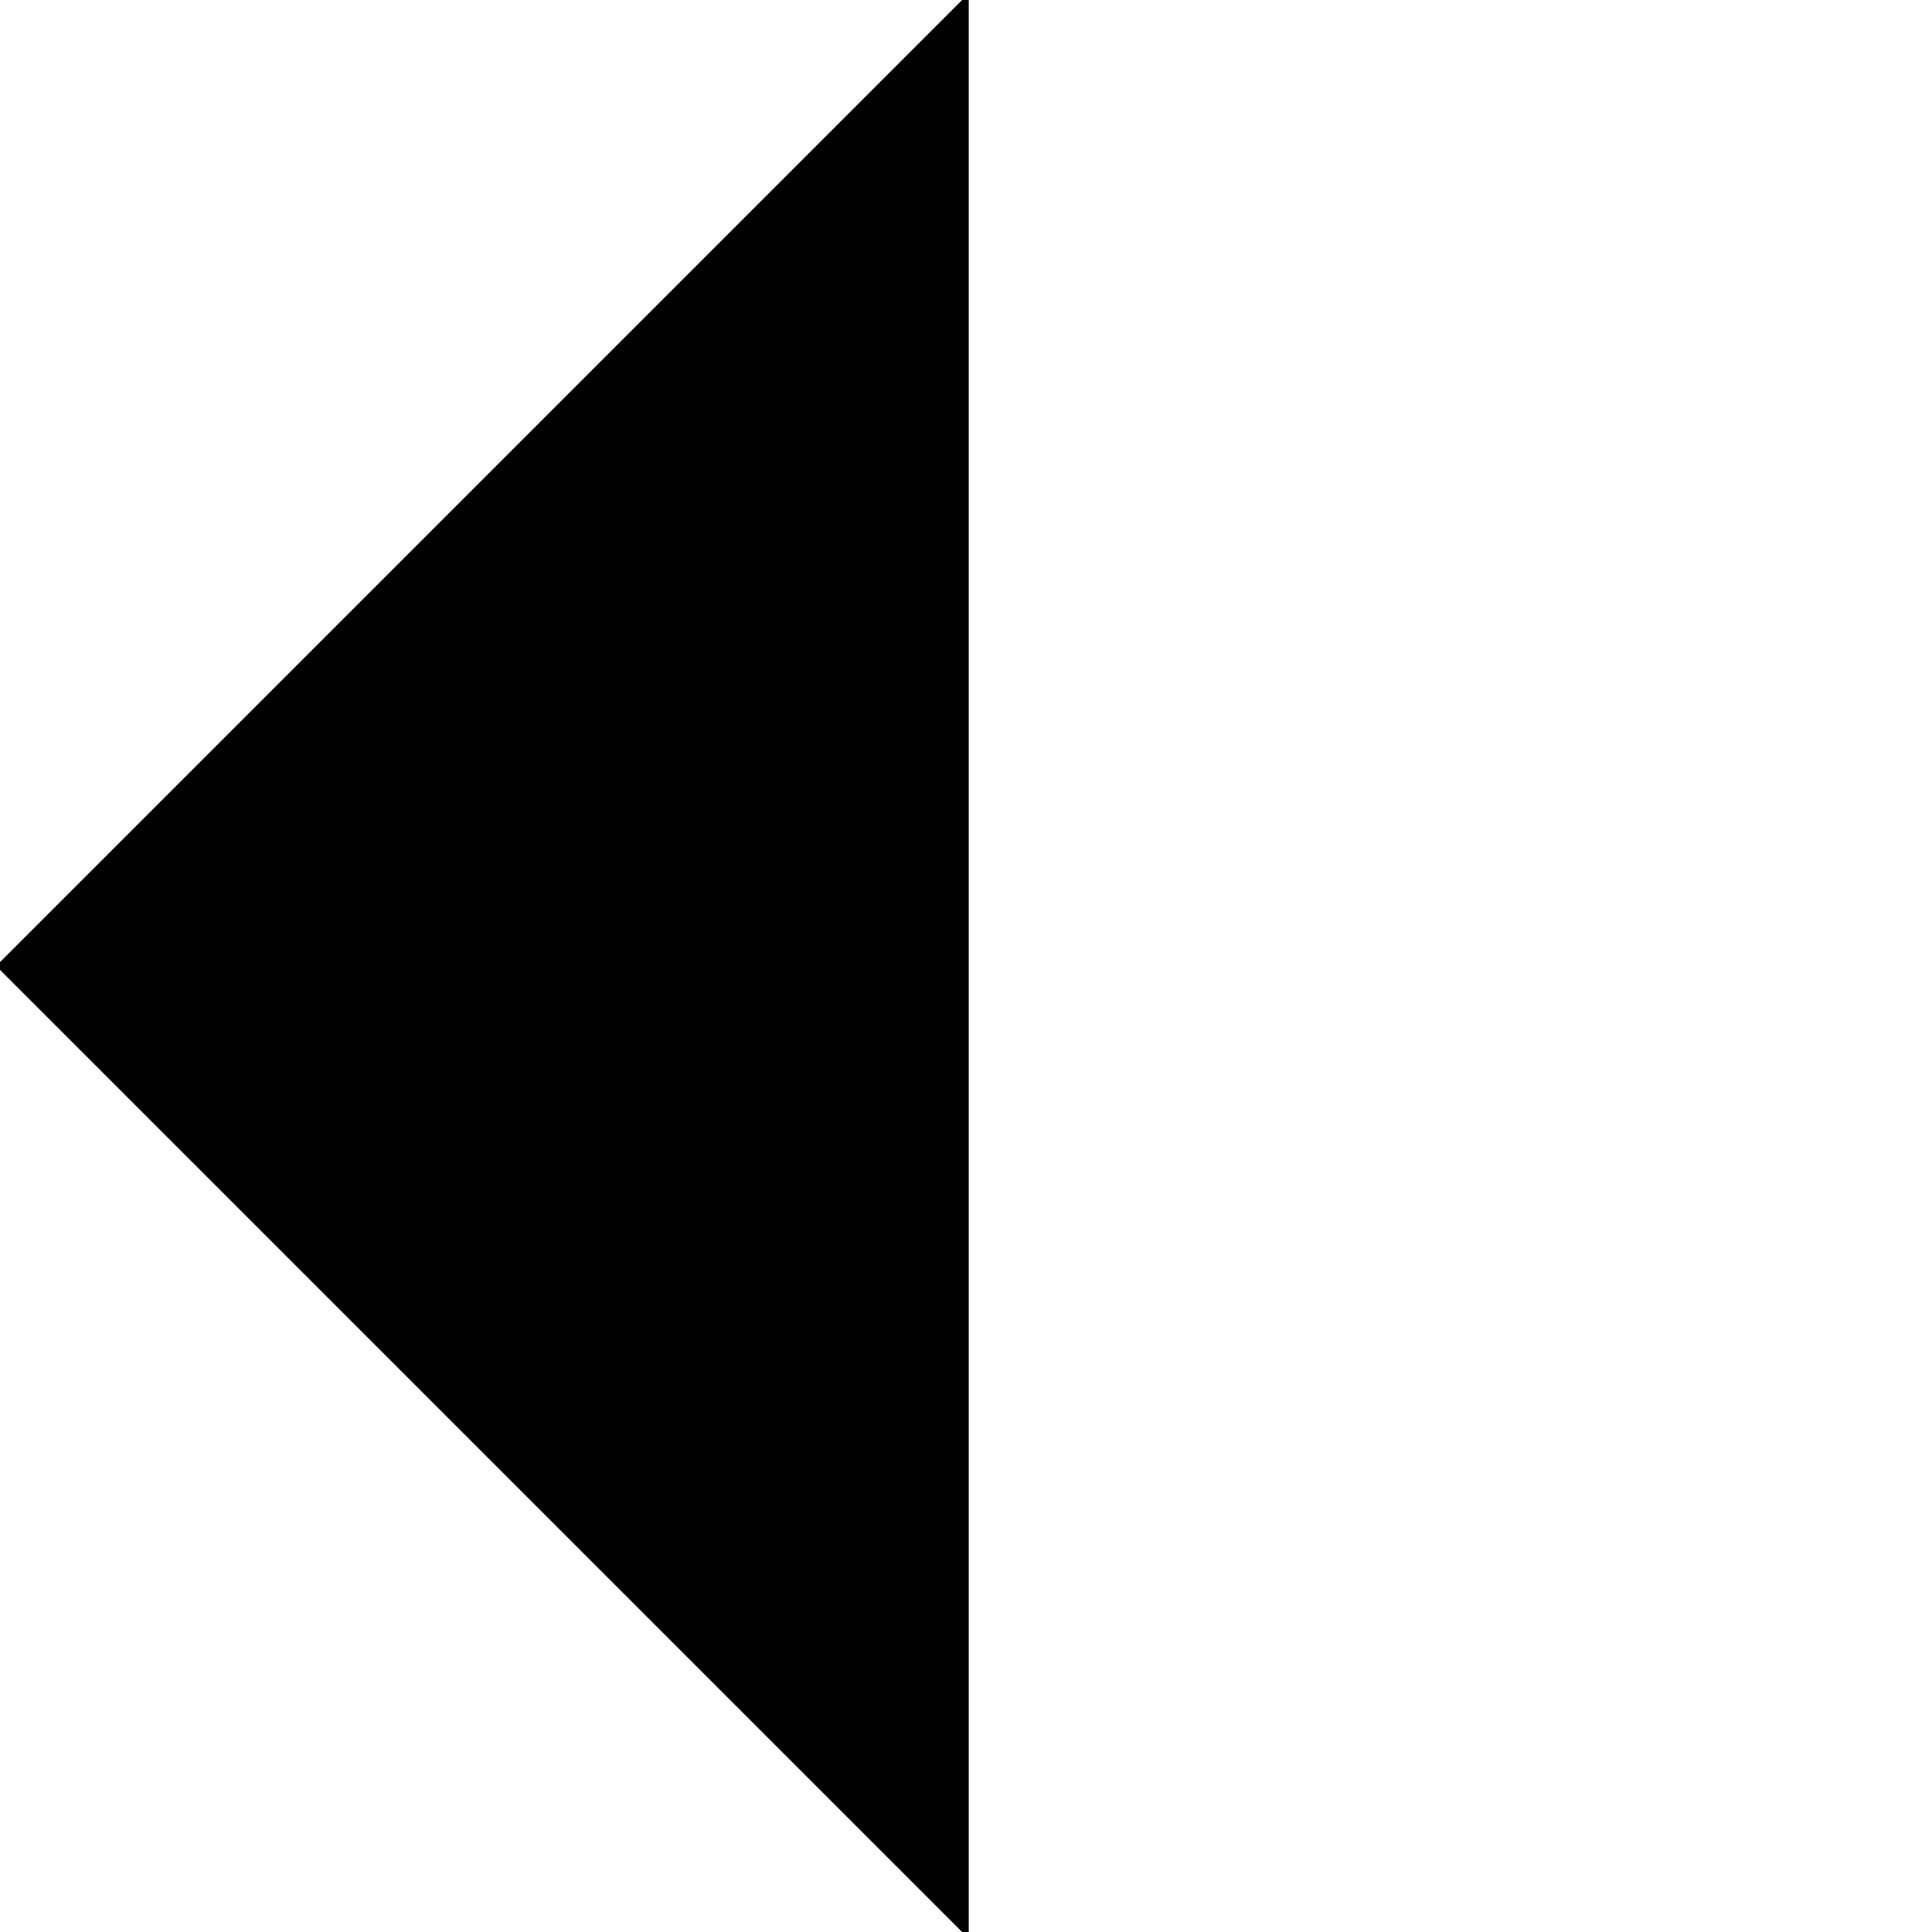
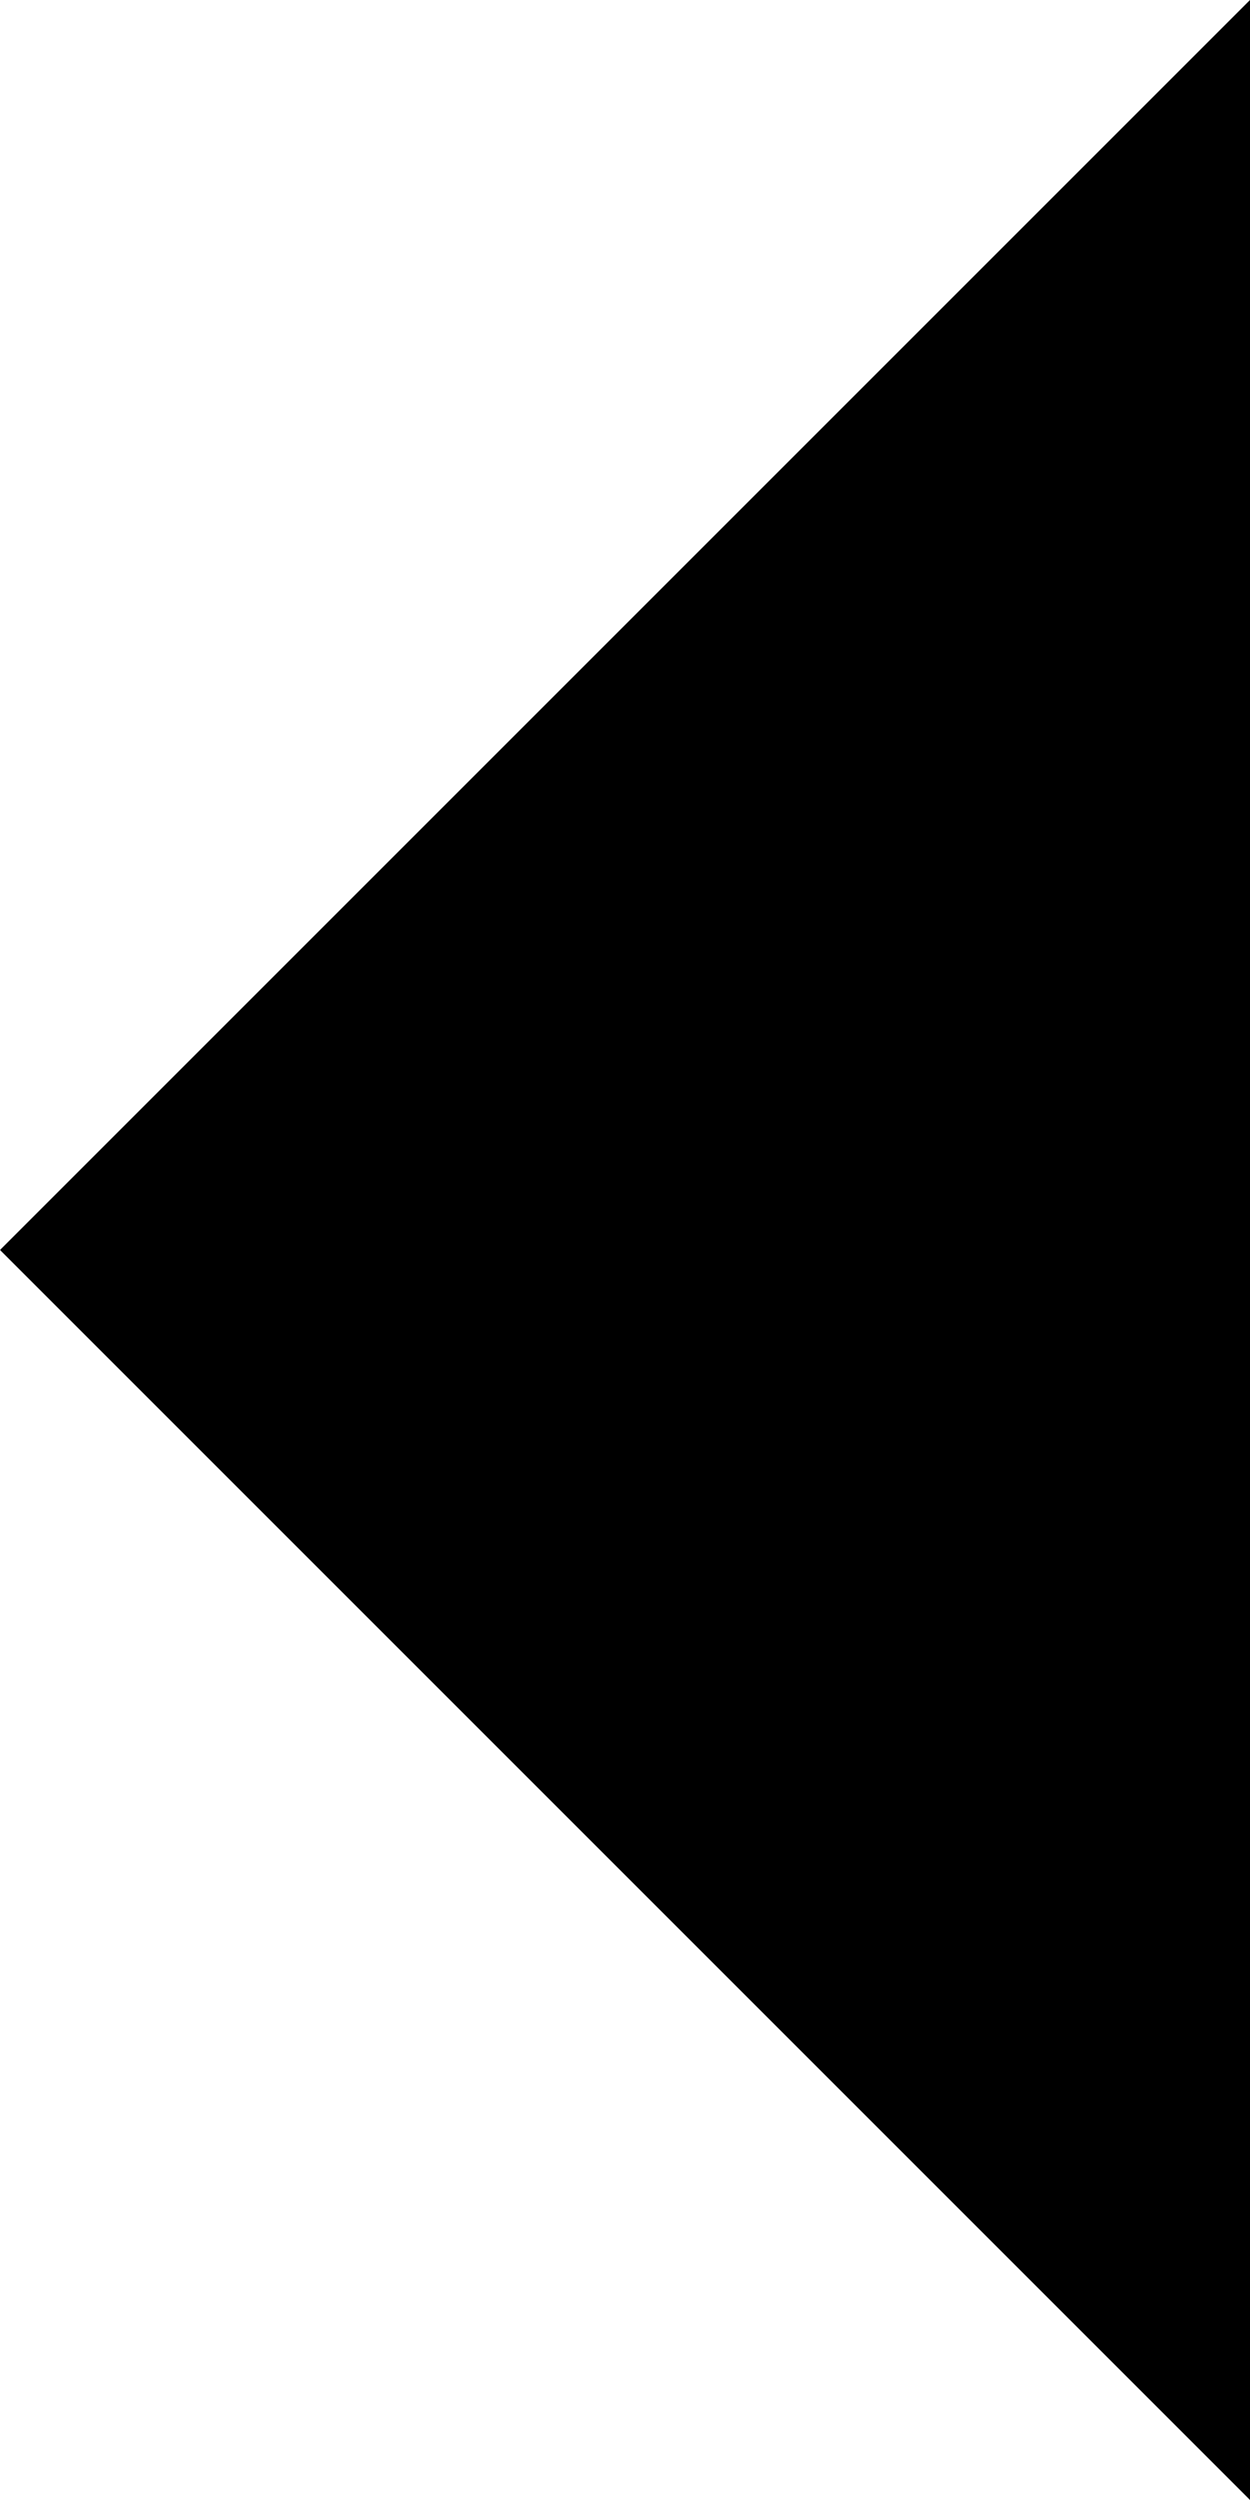
- <svg xmlns="http://www.w3.org/2000/svg" width="1000" height="1000" viewBox="0 0 1000 1000" version="1.1" id="svg8">
+ <svg xmlns="http://www.w3.org/2000/svg" width="500" height="1000" viewBox="0 0 500 1000" version="1.1" id="svg8">
  <defs id="defs2" />
  <g id="layer1" transform="translate(0,-32.41669)">
-     <path style="fill:#000000;fill-opacity:1;stroke:#000000;stroke-width:2.836px;stroke-linecap:butt;stroke-linejoin:miter;stroke-opacity:1" d="M 500,32.417 V 1032.417 L 0,532.417 Z" id="path16" />
+     <path style="fill:#000000;fill-opacity:1;stroke:#000000;stroke-width:0;stroke-linecap:butt;stroke-linejoin:miter;stroke-opacity:1;stroke-miterlimit:4;stroke-dasharray:none" d="M 500,32.417 V 1032.417 L 0,532.417 Z" id="path16" />
  </g>
</svg>
